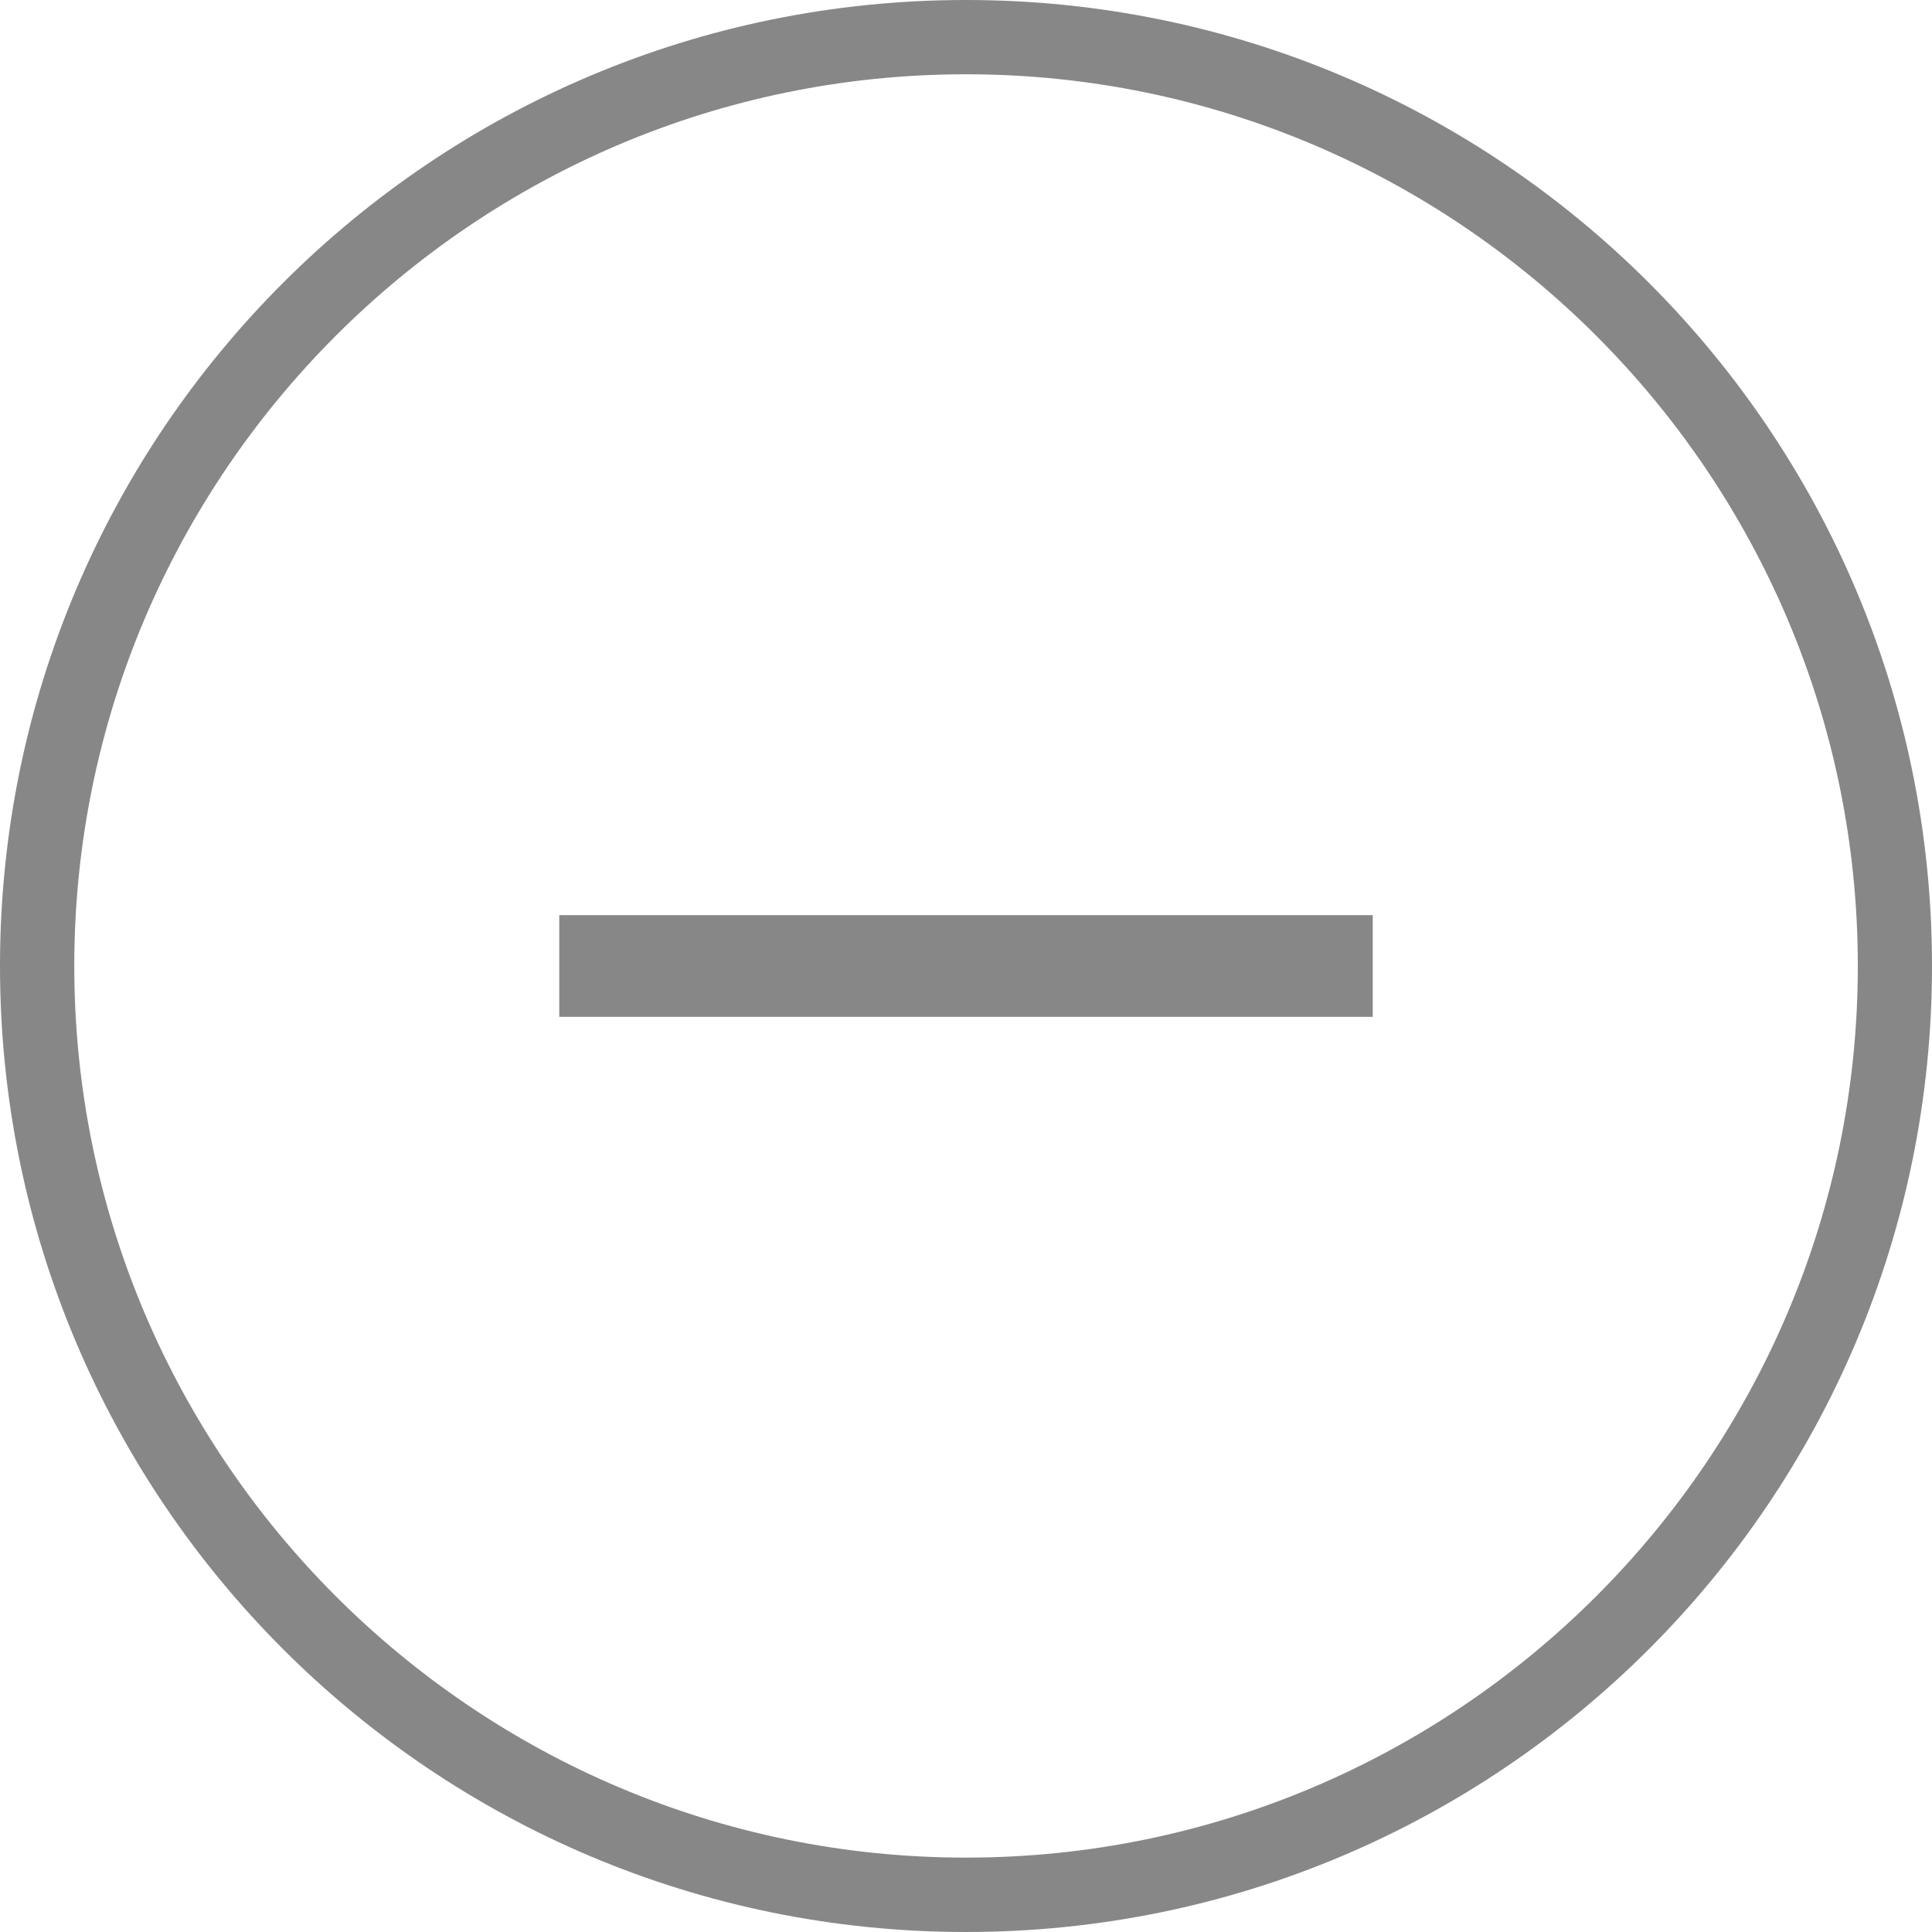
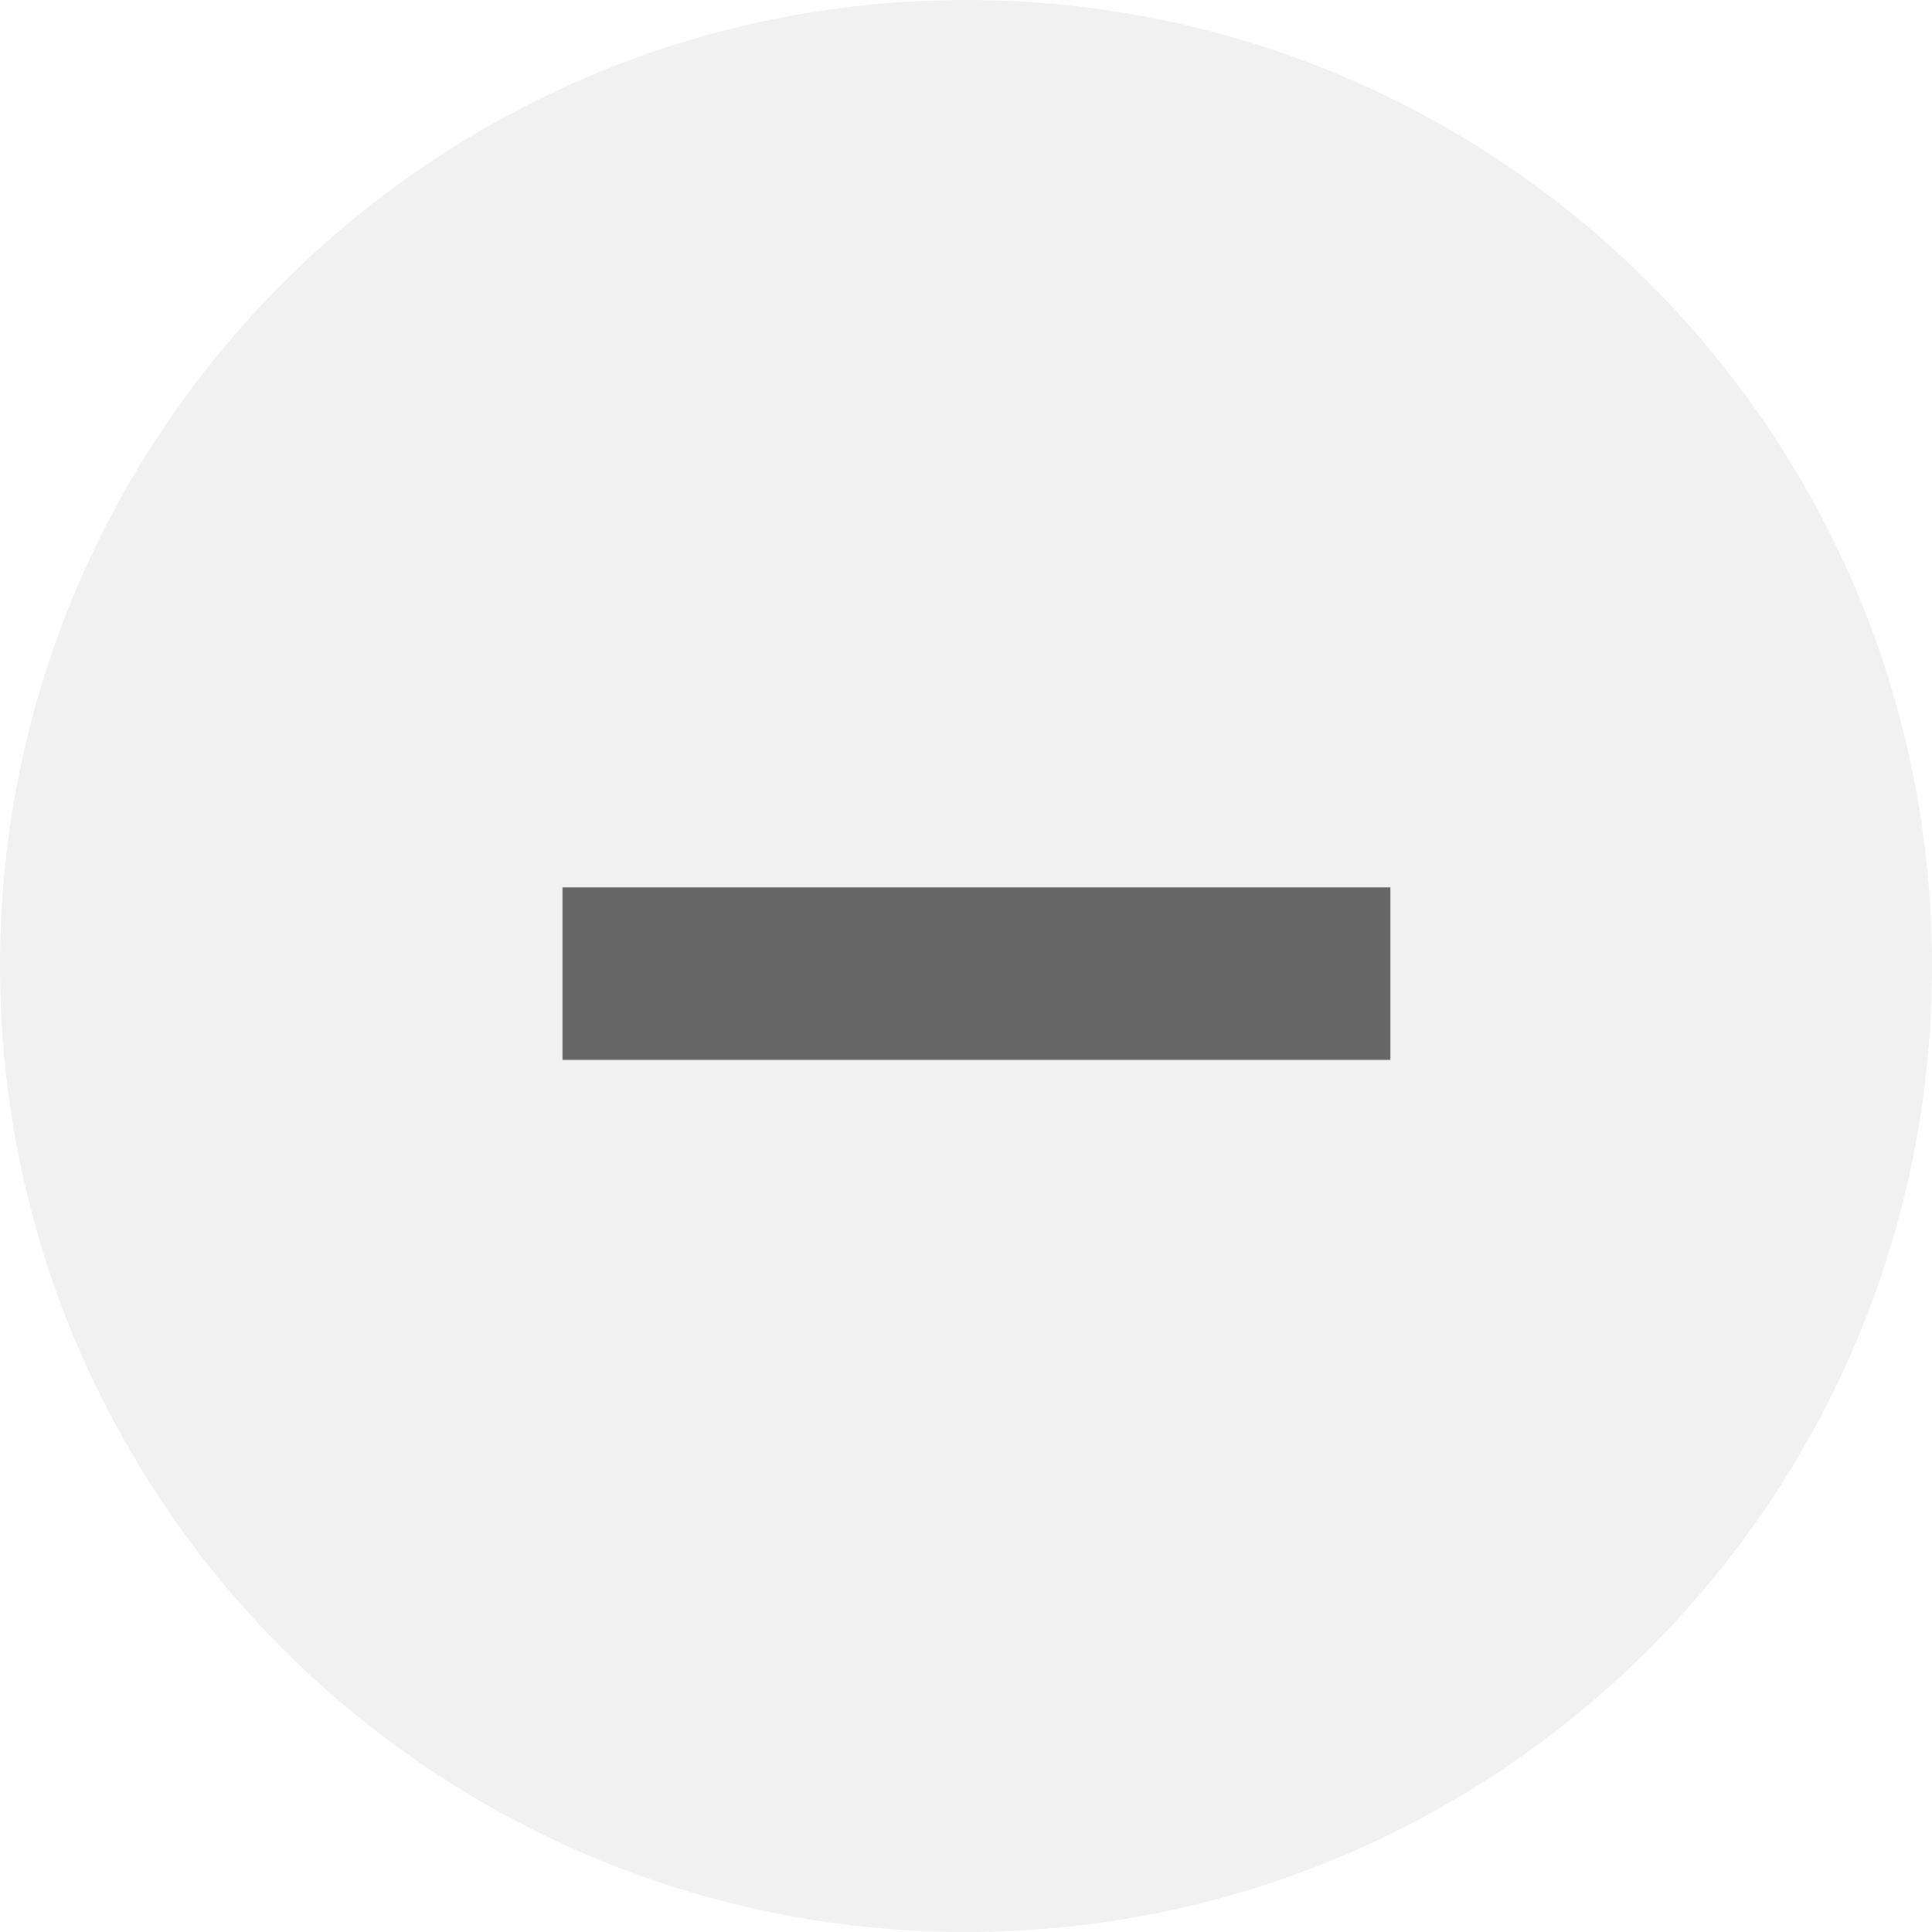
- <svg xmlns="http://www.w3.org/2000/svg" version="1.1" id="Layer_1" x="0px" y="0px" width="38px" height="38px" viewBox="0 0 38 38" enable-background="new 0 0 38 38" xml:space="preserve">
+ <svg xmlns="http://www.w3.org/2000/svg" version="1.1" id="Layer_1" x="0px" y="0px" width="28px" height="28px" viewBox="-0.049 0.112 28 28" enable-background="new -0.049 0.112 28 28" xml:space="preserve">
  <g>
-     <path fill="#878787" d="M19,1.461c9.669,0,17.541,7.868,17.541,17.54c0,9.67-7.871,17.536-17.541,17.536   C9.329,36.537,1.461,28.67,1.461,19S9.33,1.461,19,1.461 M19,0C8.507,0,0,8.507,0,19c0,10.491,8.507,19,19,19   c10.492,0,19-8.51,19-19C38,8.506,29.492,0,19,0L19,0z" />
-     <rect x="11" y="18" fill="#878787" width="16" height="2" />
+     <circle fill="#F1F1F2" cx="13.951" cy="14.112" r="14" />
+     <rect x="8.103" y="12.973" fill="#666666" width="11.999" height="2.5" />
  </g>
</svg>
